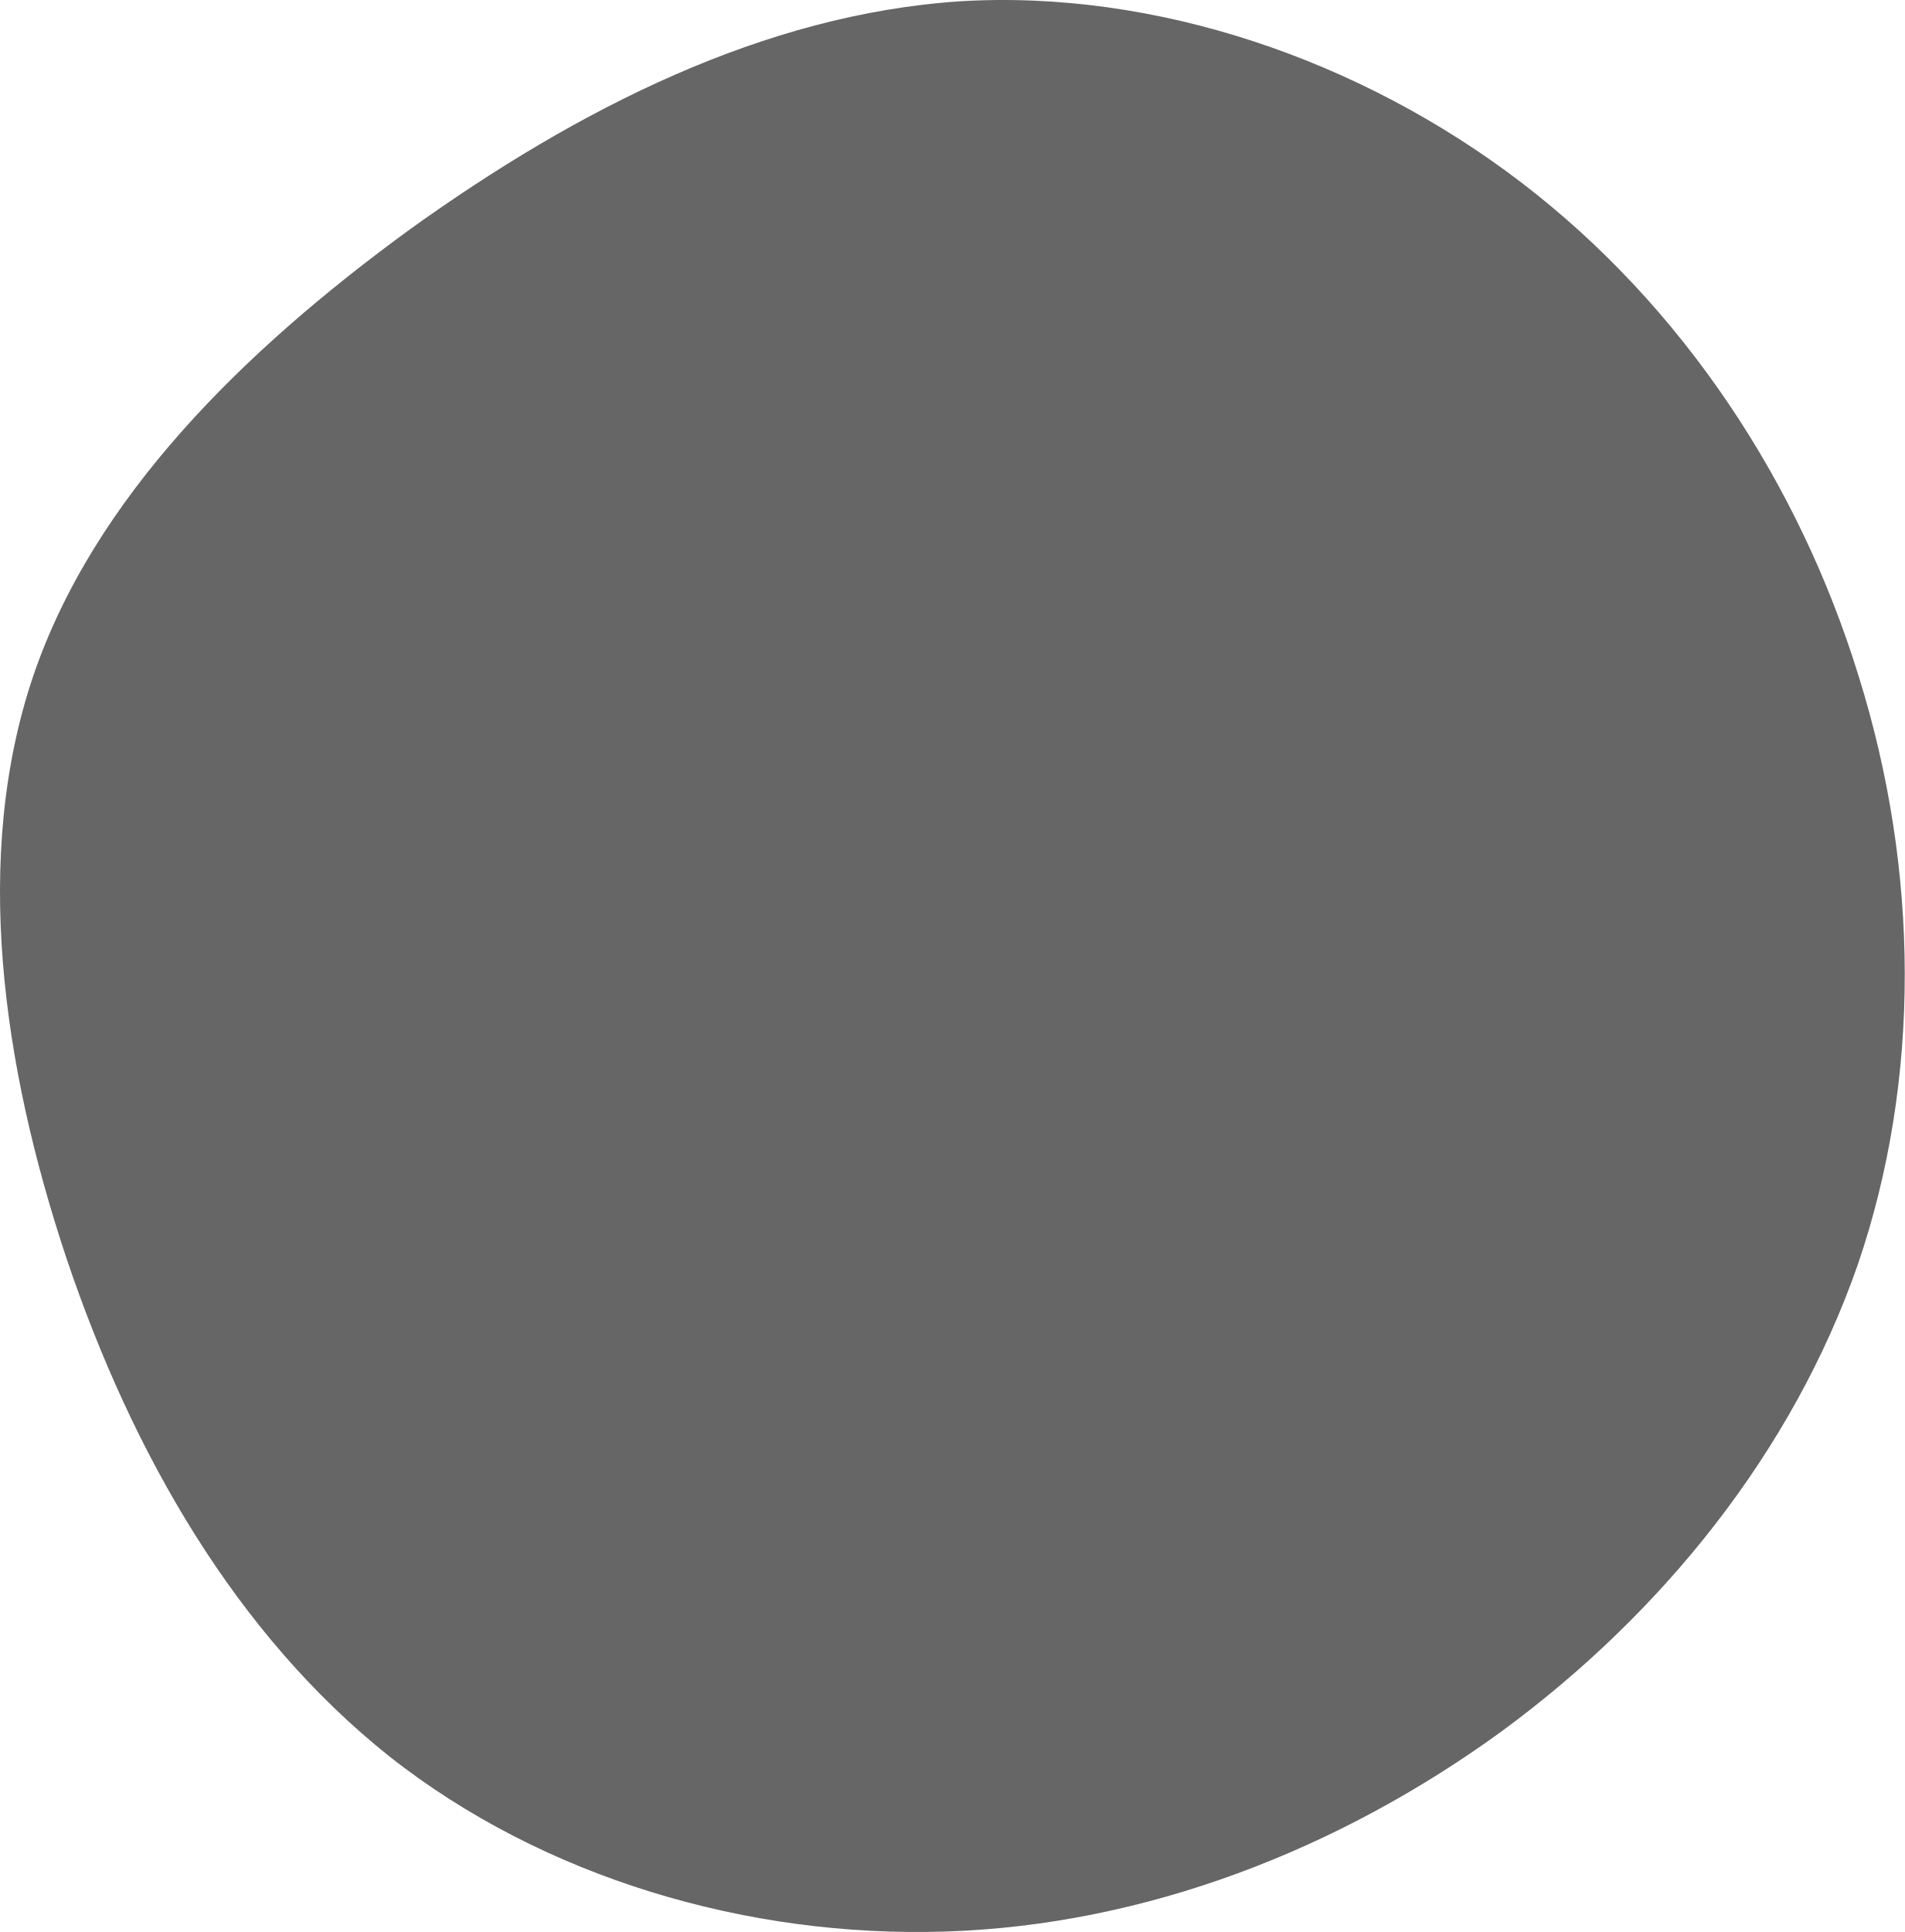
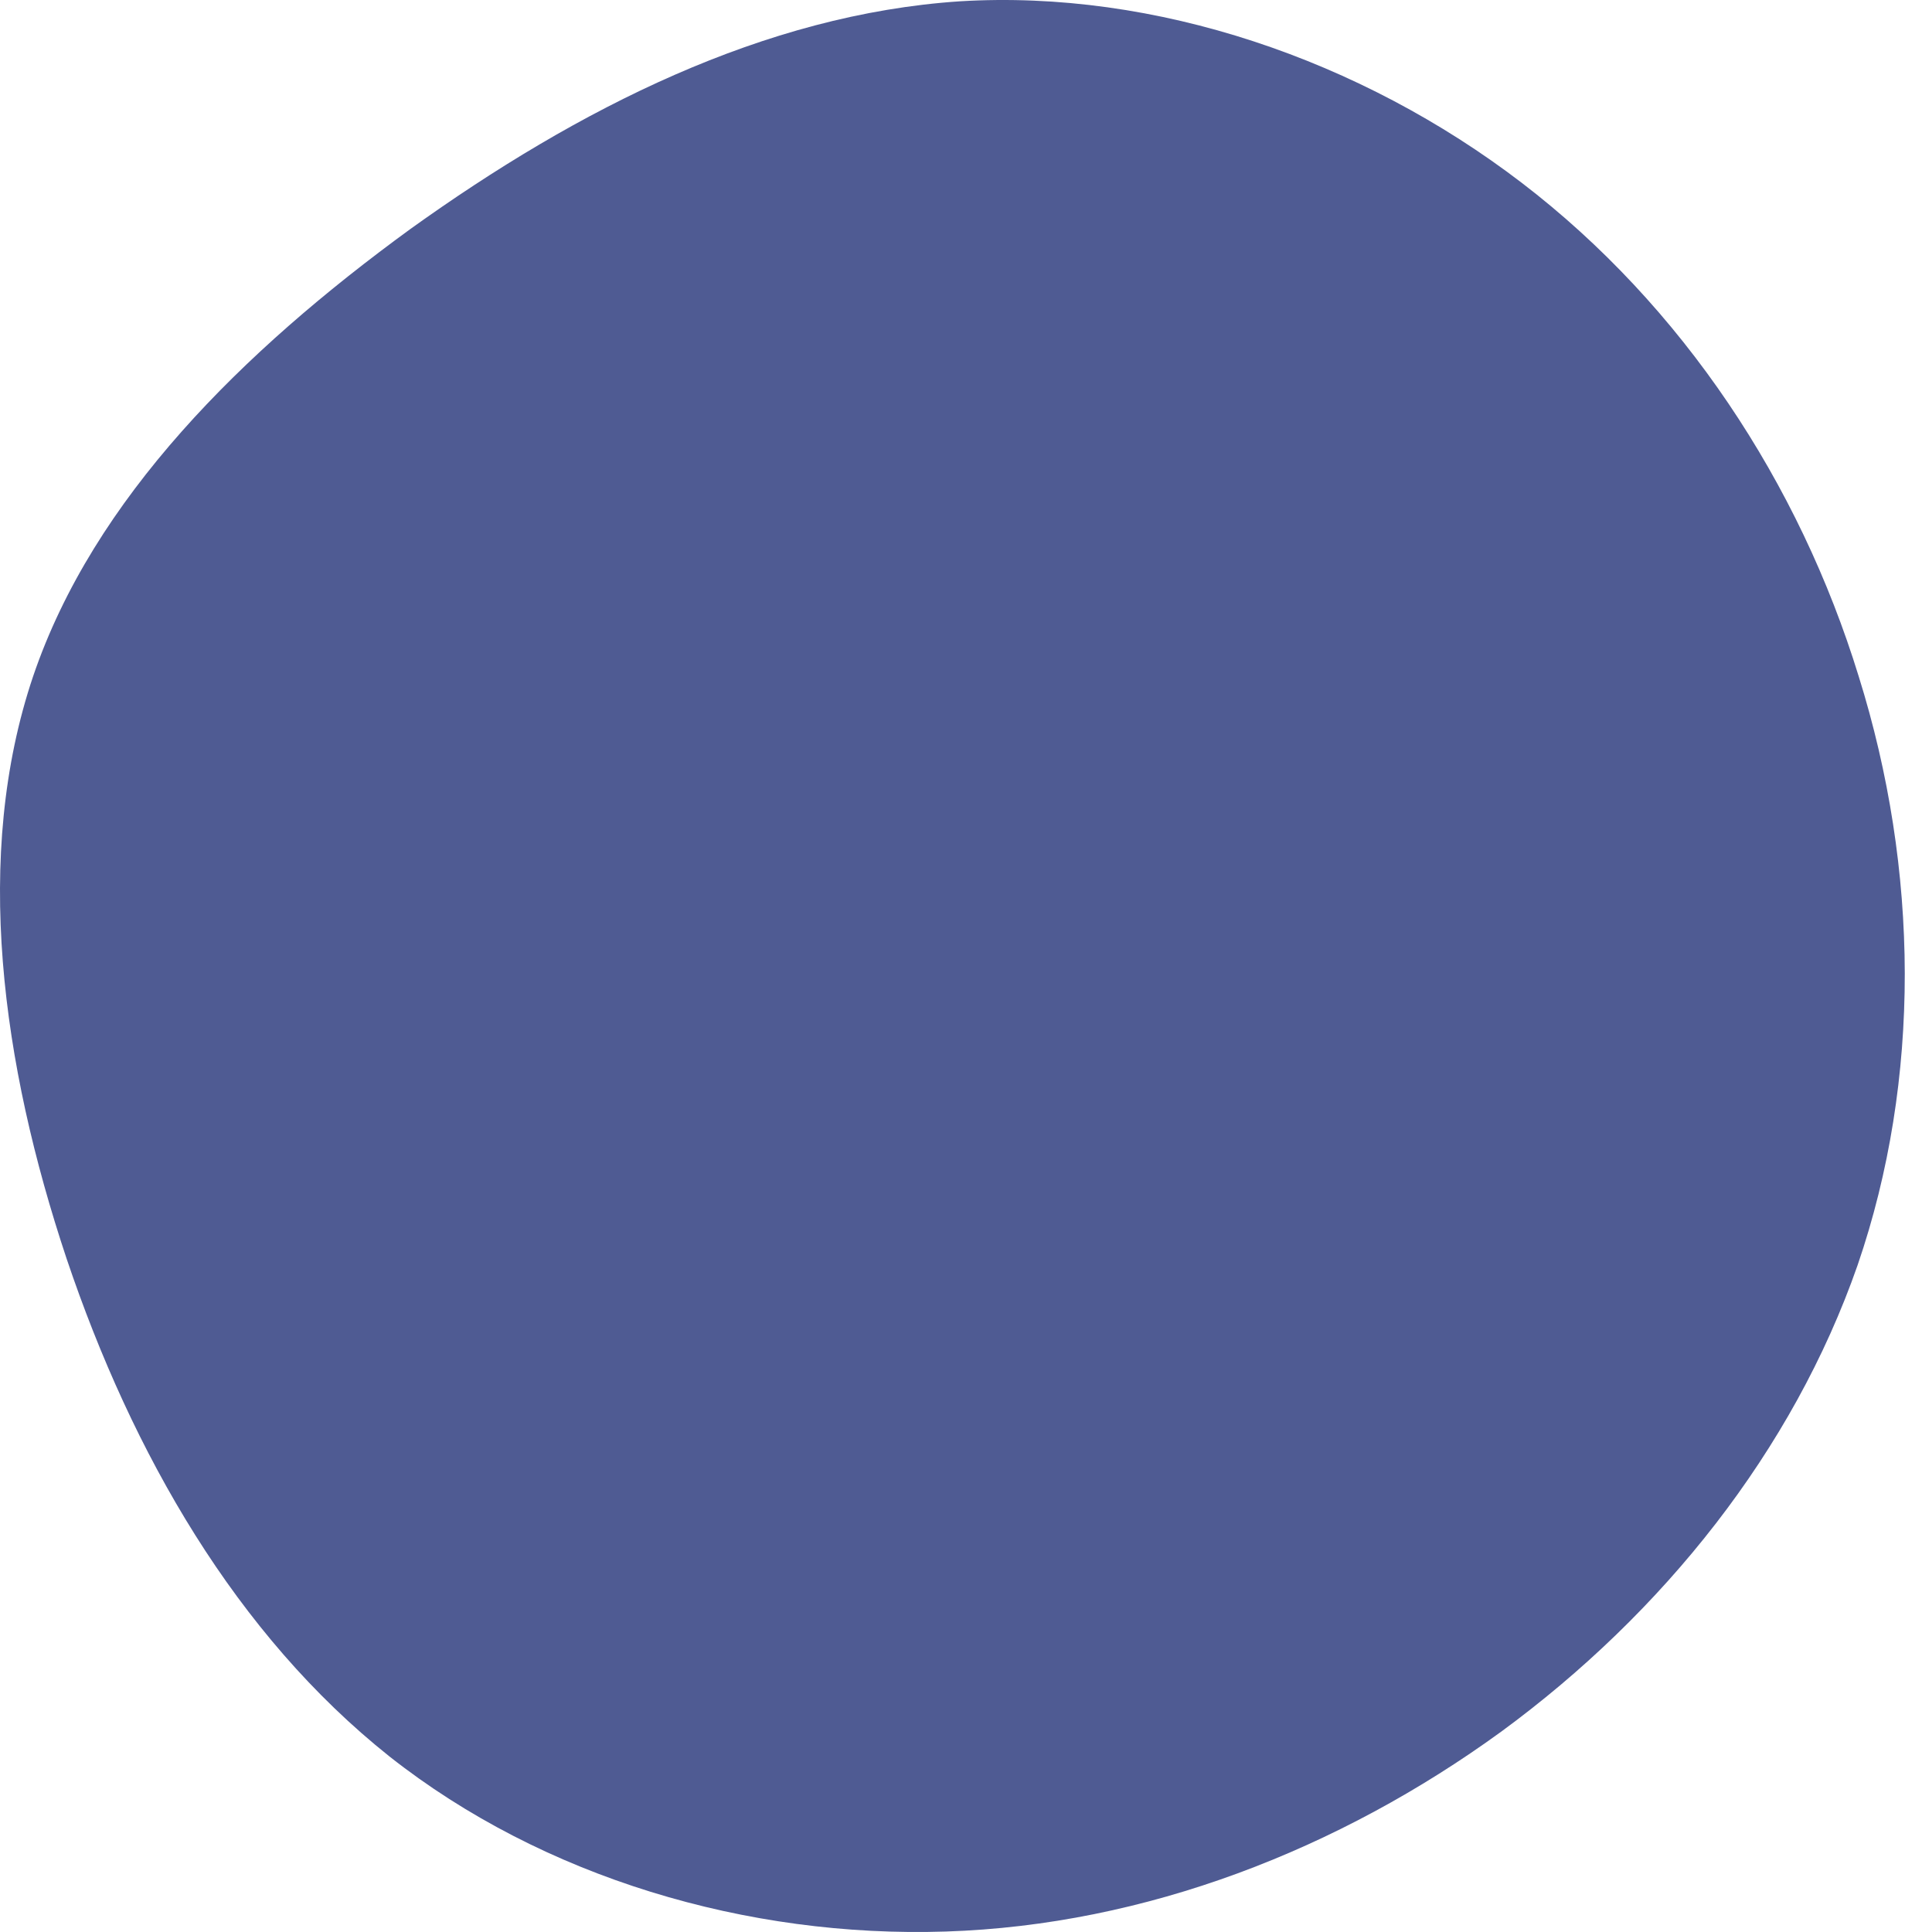
<svg xmlns="http://www.w3.org/2000/svg" width="349" height="354" viewBox="0 0 349 354" fill="none">
-   <path d="M278.809 33.488C308.301 56.051 329.677 88.509 340.563 123.936C351.647 159.363 352.043 197.758 340.365 231.8C328.489 265.841 304.738 295.529 275.048 317.299C245.359 338.872 209.93 352.726 173.313 353.914C136.894 355.101 99.485 344.018 71.379 321.851C43.273 299.487 24.272 266.435 12.198 230.612C0.322 194.987 -5.022 156.79 6.062 123.936C17.146 91.28 44.461 64.363 75.14 41.999C106.017 19.832 140.061 2.613 175.886 0.238C211.711 -1.939 249.318 10.926 278.809 33.488Z" fill="#666666" />
+   <path d="M278.809 33.488C308.301 56.051 329.677 88.509 340.563 123.936C351.647 159.363 352.043 197.758 340.365 231.8C328.489 265.841 304.738 295.529 275.048 317.299C245.359 338.872 209.93 352.726 173.313 353.914C136.894 355.101 99.485 344.018 71.379 321.851C43.273 299.487 24.272 266.435 12.198 230.612C0.322 194.987 -5.022 156.79 6.062 123.936C17.146 91.28 44.461 64.363 75.14 41.999C106.017 19.832 140.061 2.613 175.886 0.238C211.711 -1.939 249.318 10.926 278.809 33.488Z" fill="#4F5B93" />
</svg>
